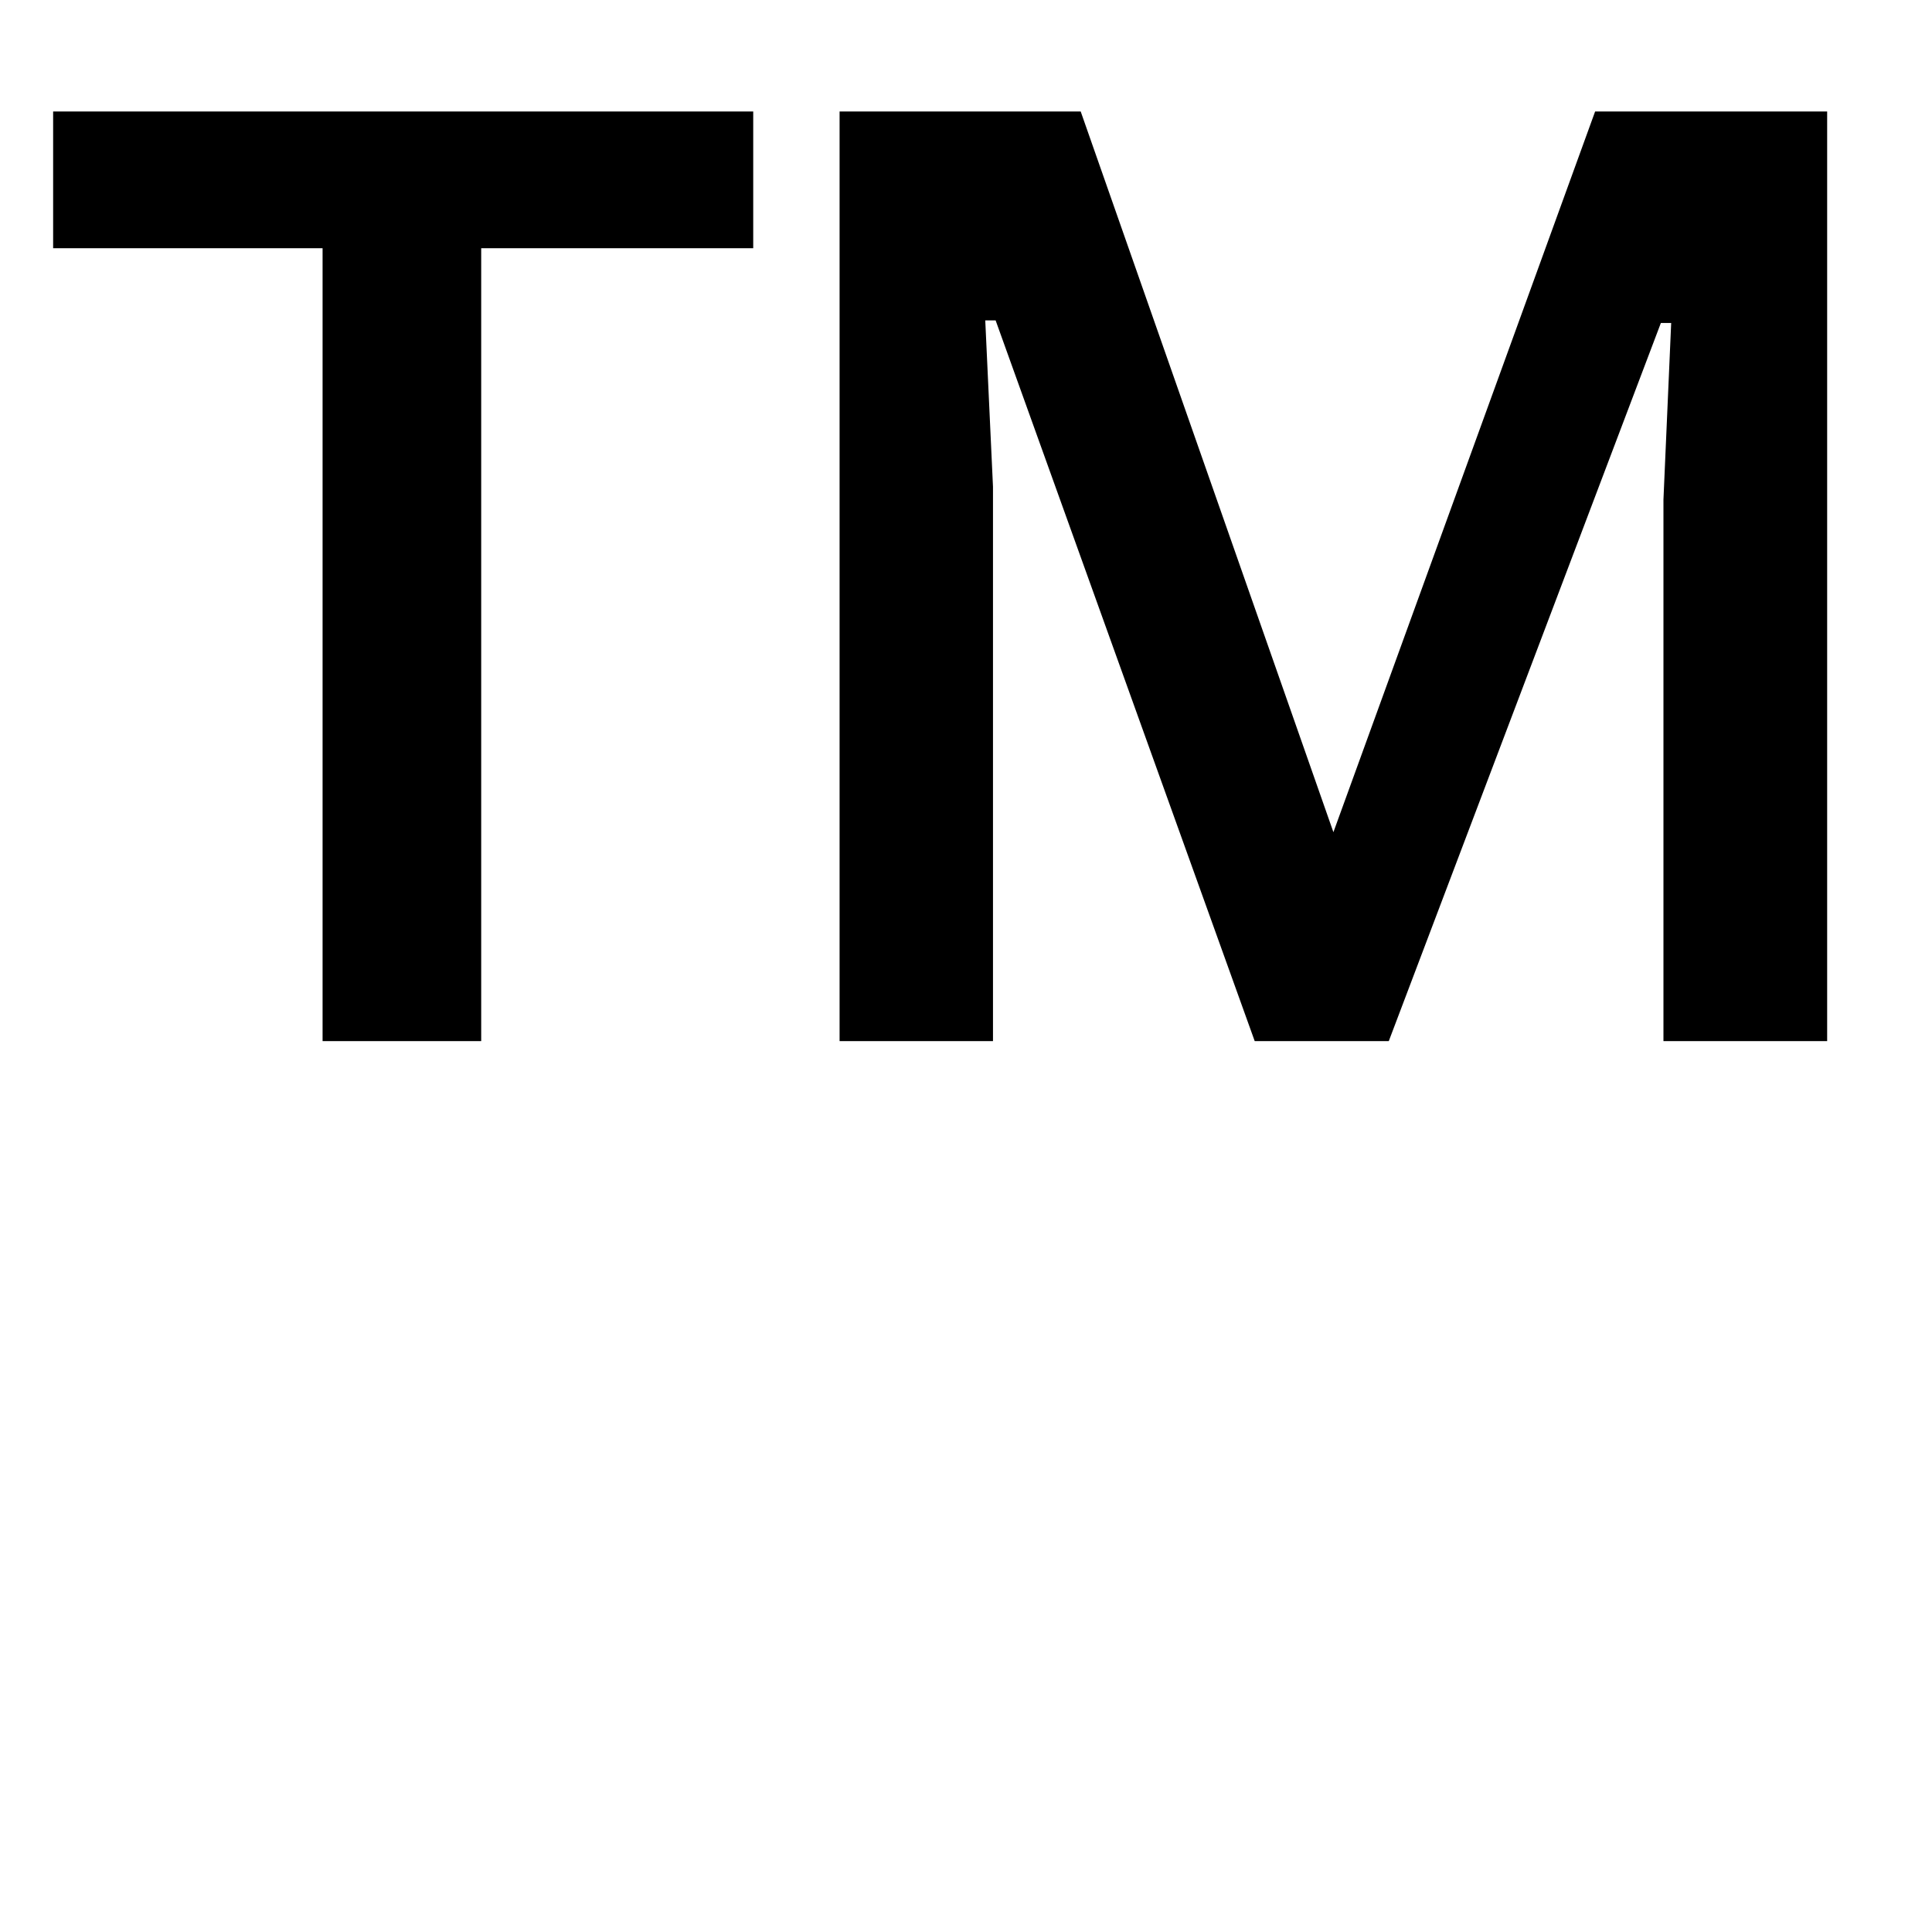
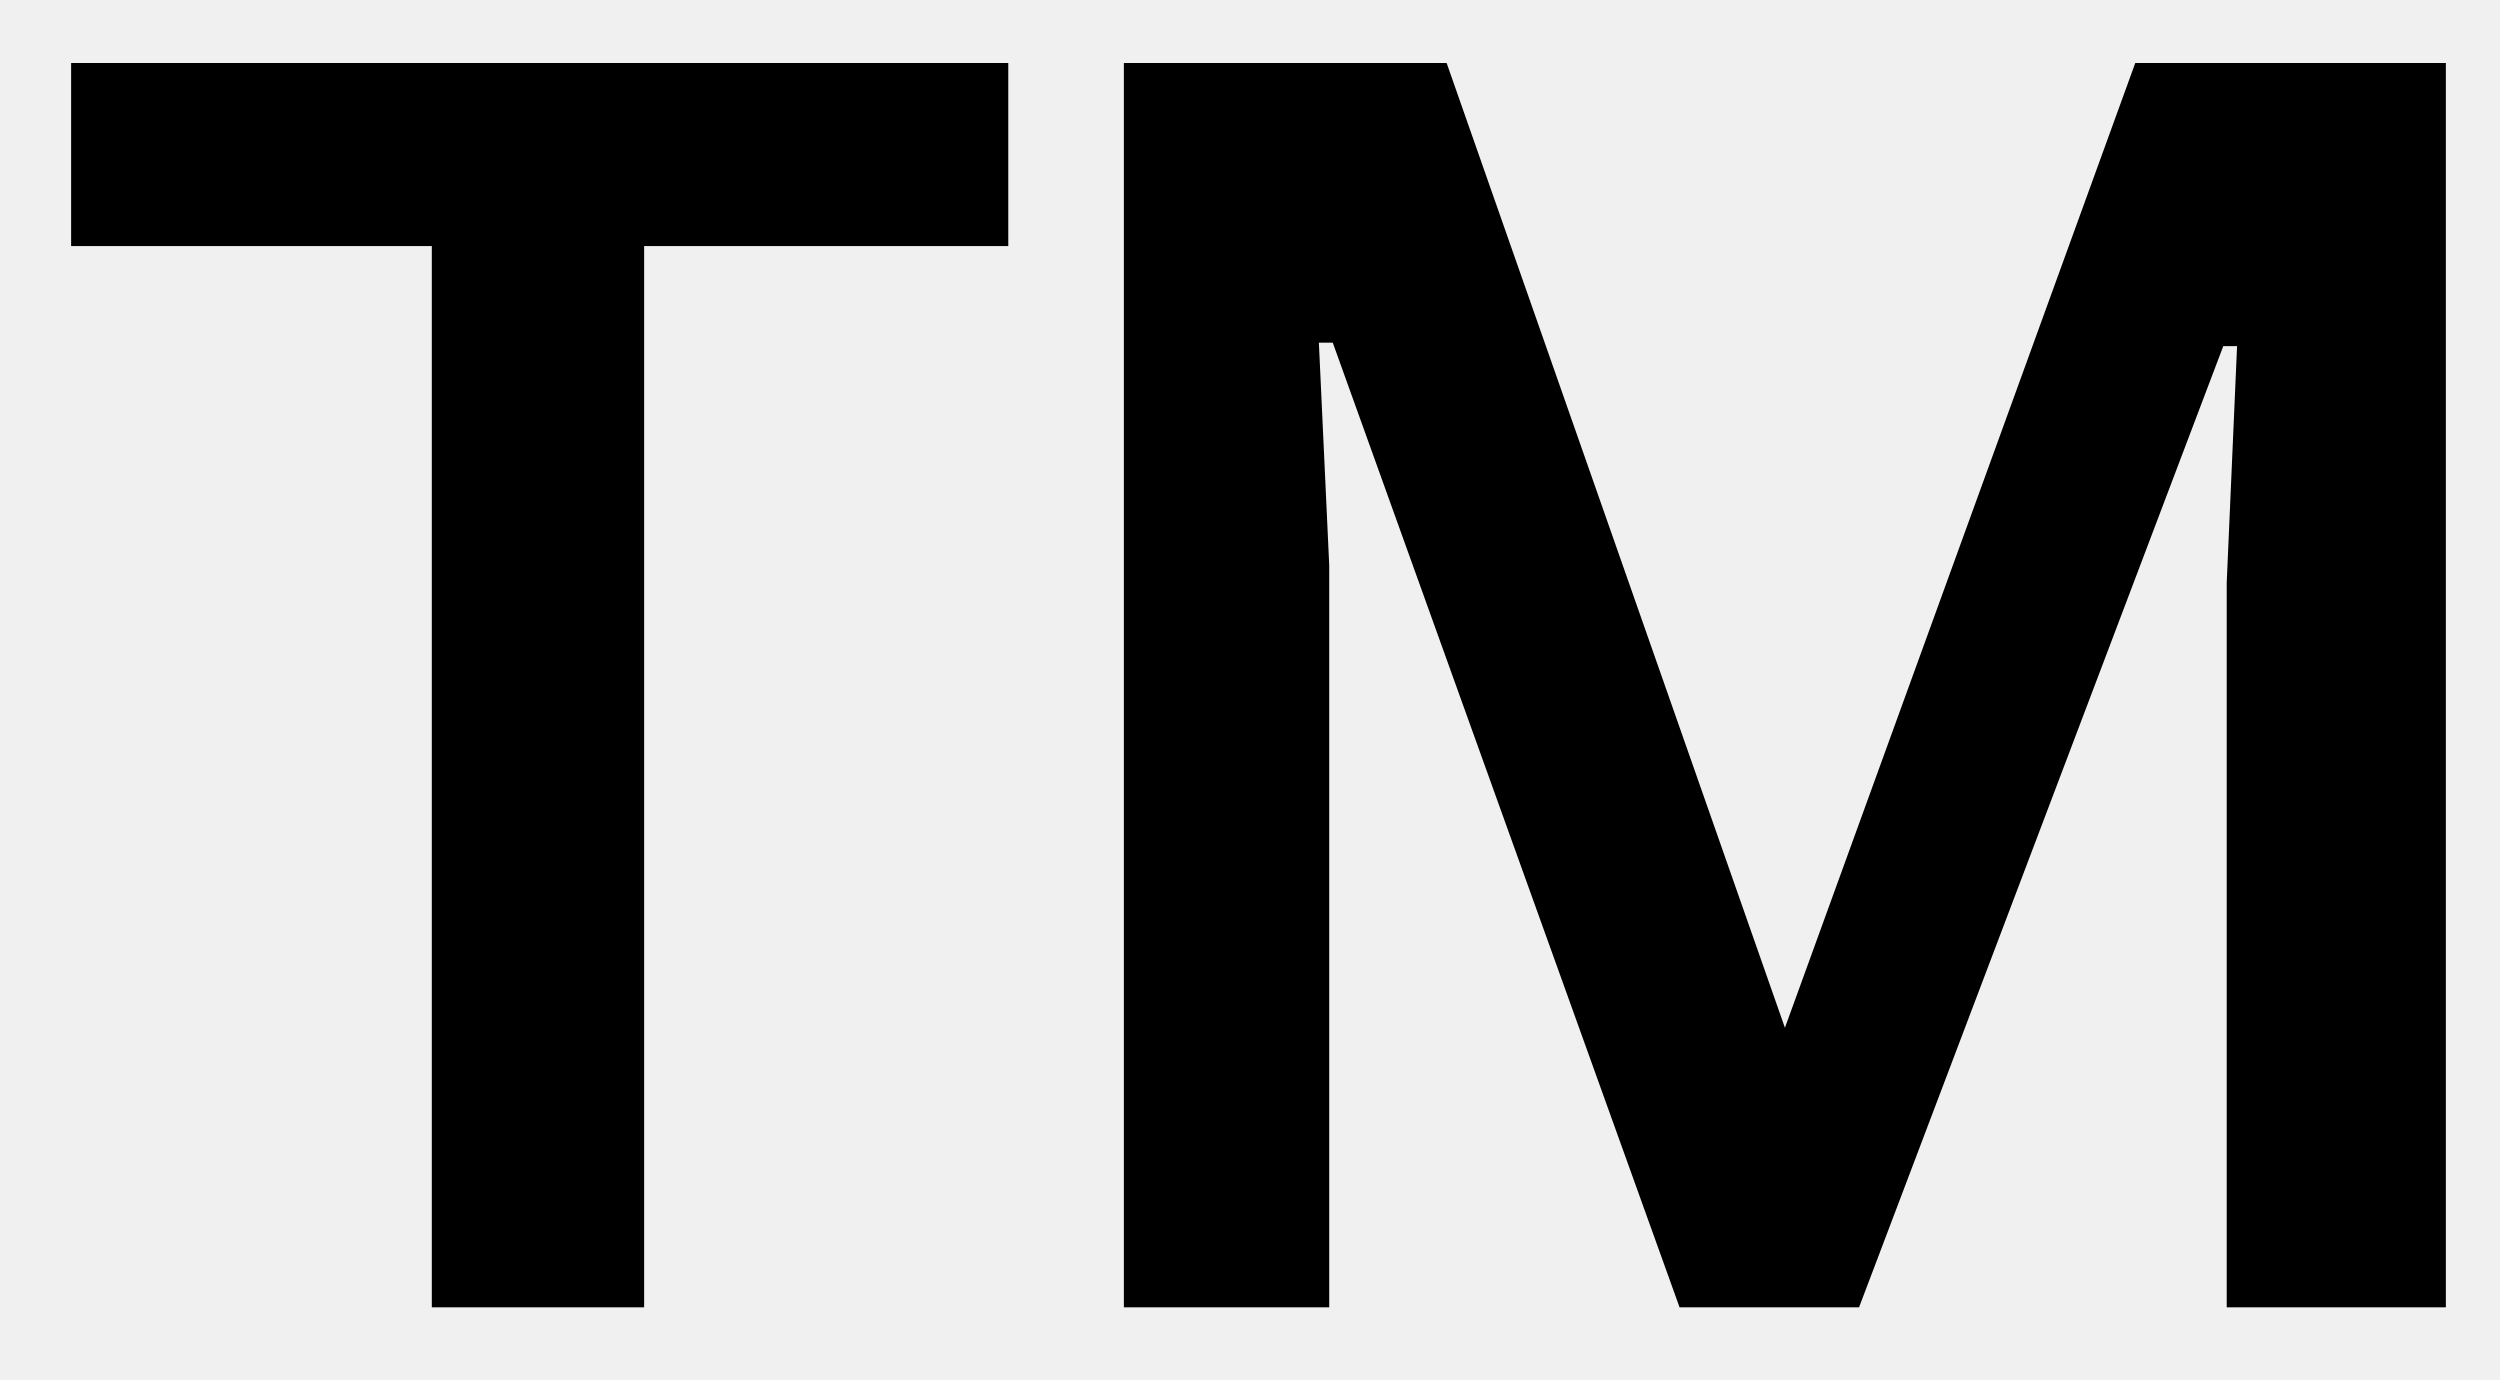
- <svg xmlns="http://www.w3.org/2000/svg" width="30" height="30" viewBox="0 0 30 30" fill="none">
-   <g clip-path="url(#clip0)">
-     <rect width="30" height="30" fill="white" />
-     <path d="M7.472 16.166H5.009V3.854H0.825V1.731H11.696V3.854H7.472V16.166ZM19.483 16.166L15.46 4.975H15.299L15.419 7.557V16.166H13.037V1.731H16.781L20.705 12.922L24.769 1.731H28.372V16.166H25.83V7.757L25.95 5.015H25.79L21.565 16.166H19.483Z" fill="black" />
-   </g>
-   <defs>
-     <clipPath id="clip0">
-       <rect width="30" height="30" fill="white" />
-     </clipPath>
-   </defs>
+ <svg xmlns="http://www.w3.org/2000/svg" width="29" height="16" viewBox="0 0 29 16" fill="none">
+   <path d="M7.472 15.165H5.009V2.854H0.825V0.731H11.696V2.854H7.472V15.165ZM19.483 15.165L15.46 3.975H15.299L15.419 6.557V15.165H13.037V0.731H16.781L20.705 11.922L24.769 0.731H28.372V15.165H25.83V6.757L25.95 4.015H25.79L21.565 15.165H19.483Z" fill="black" />
</svg>
